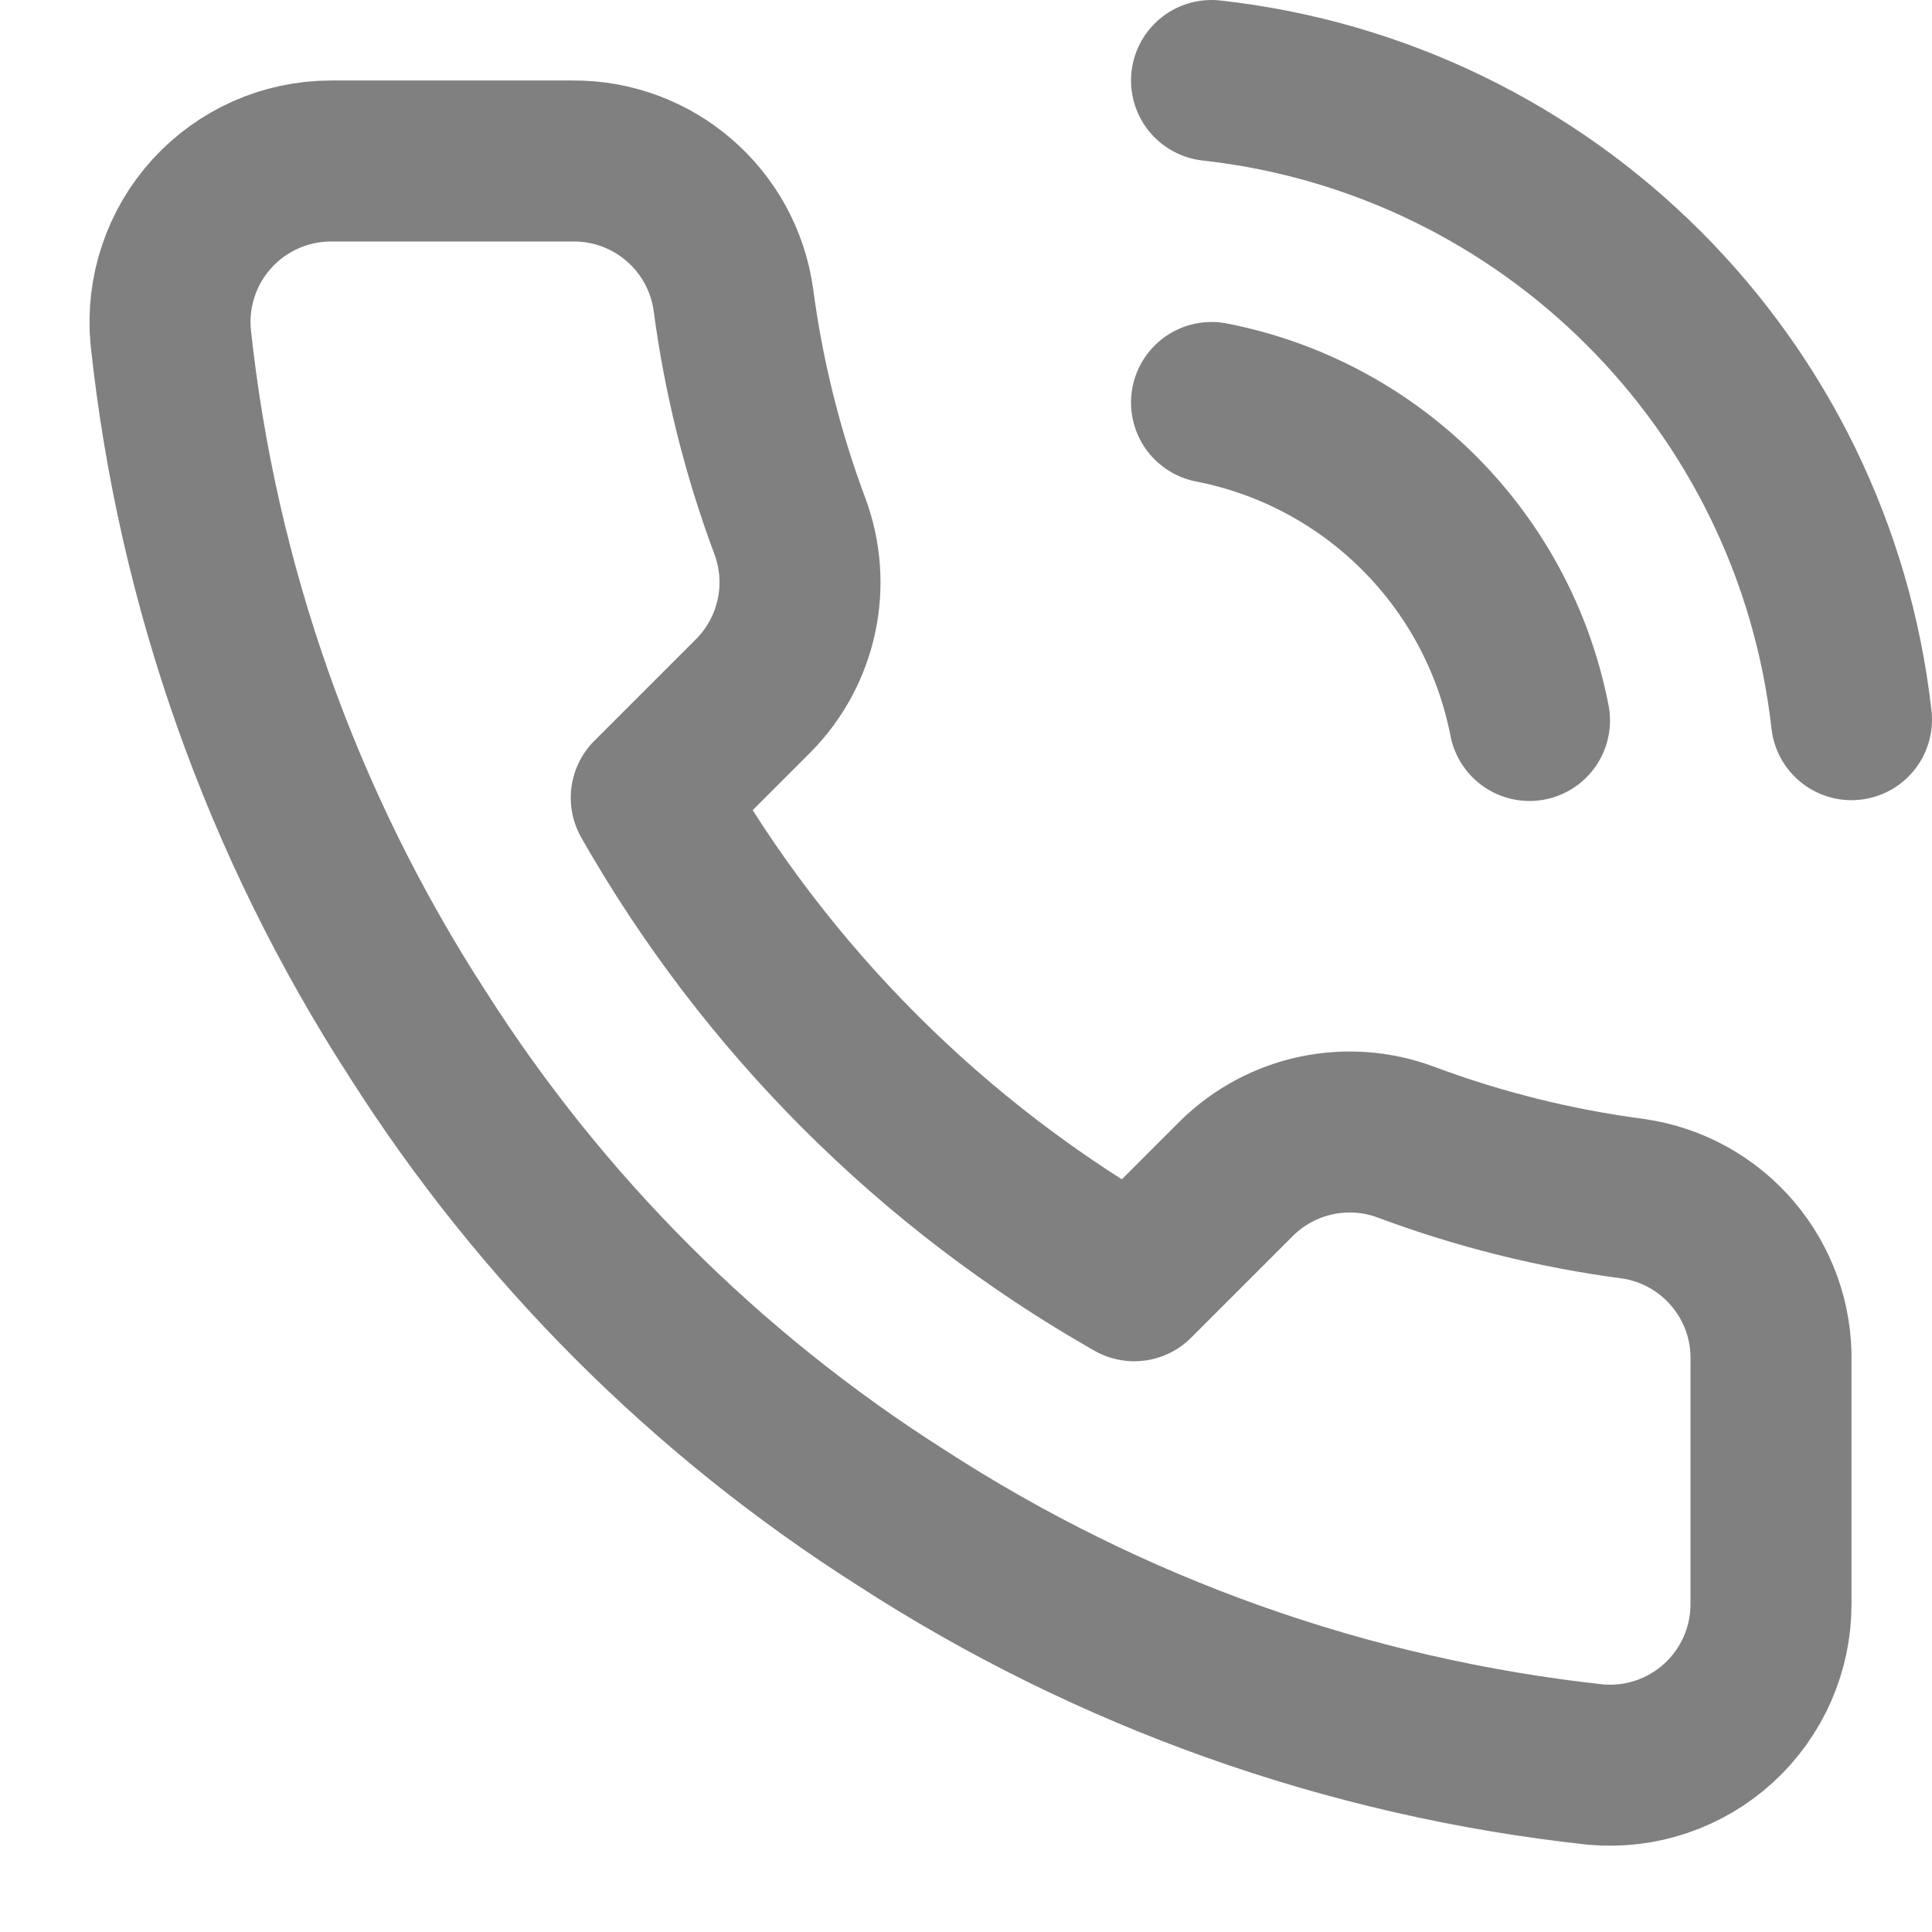
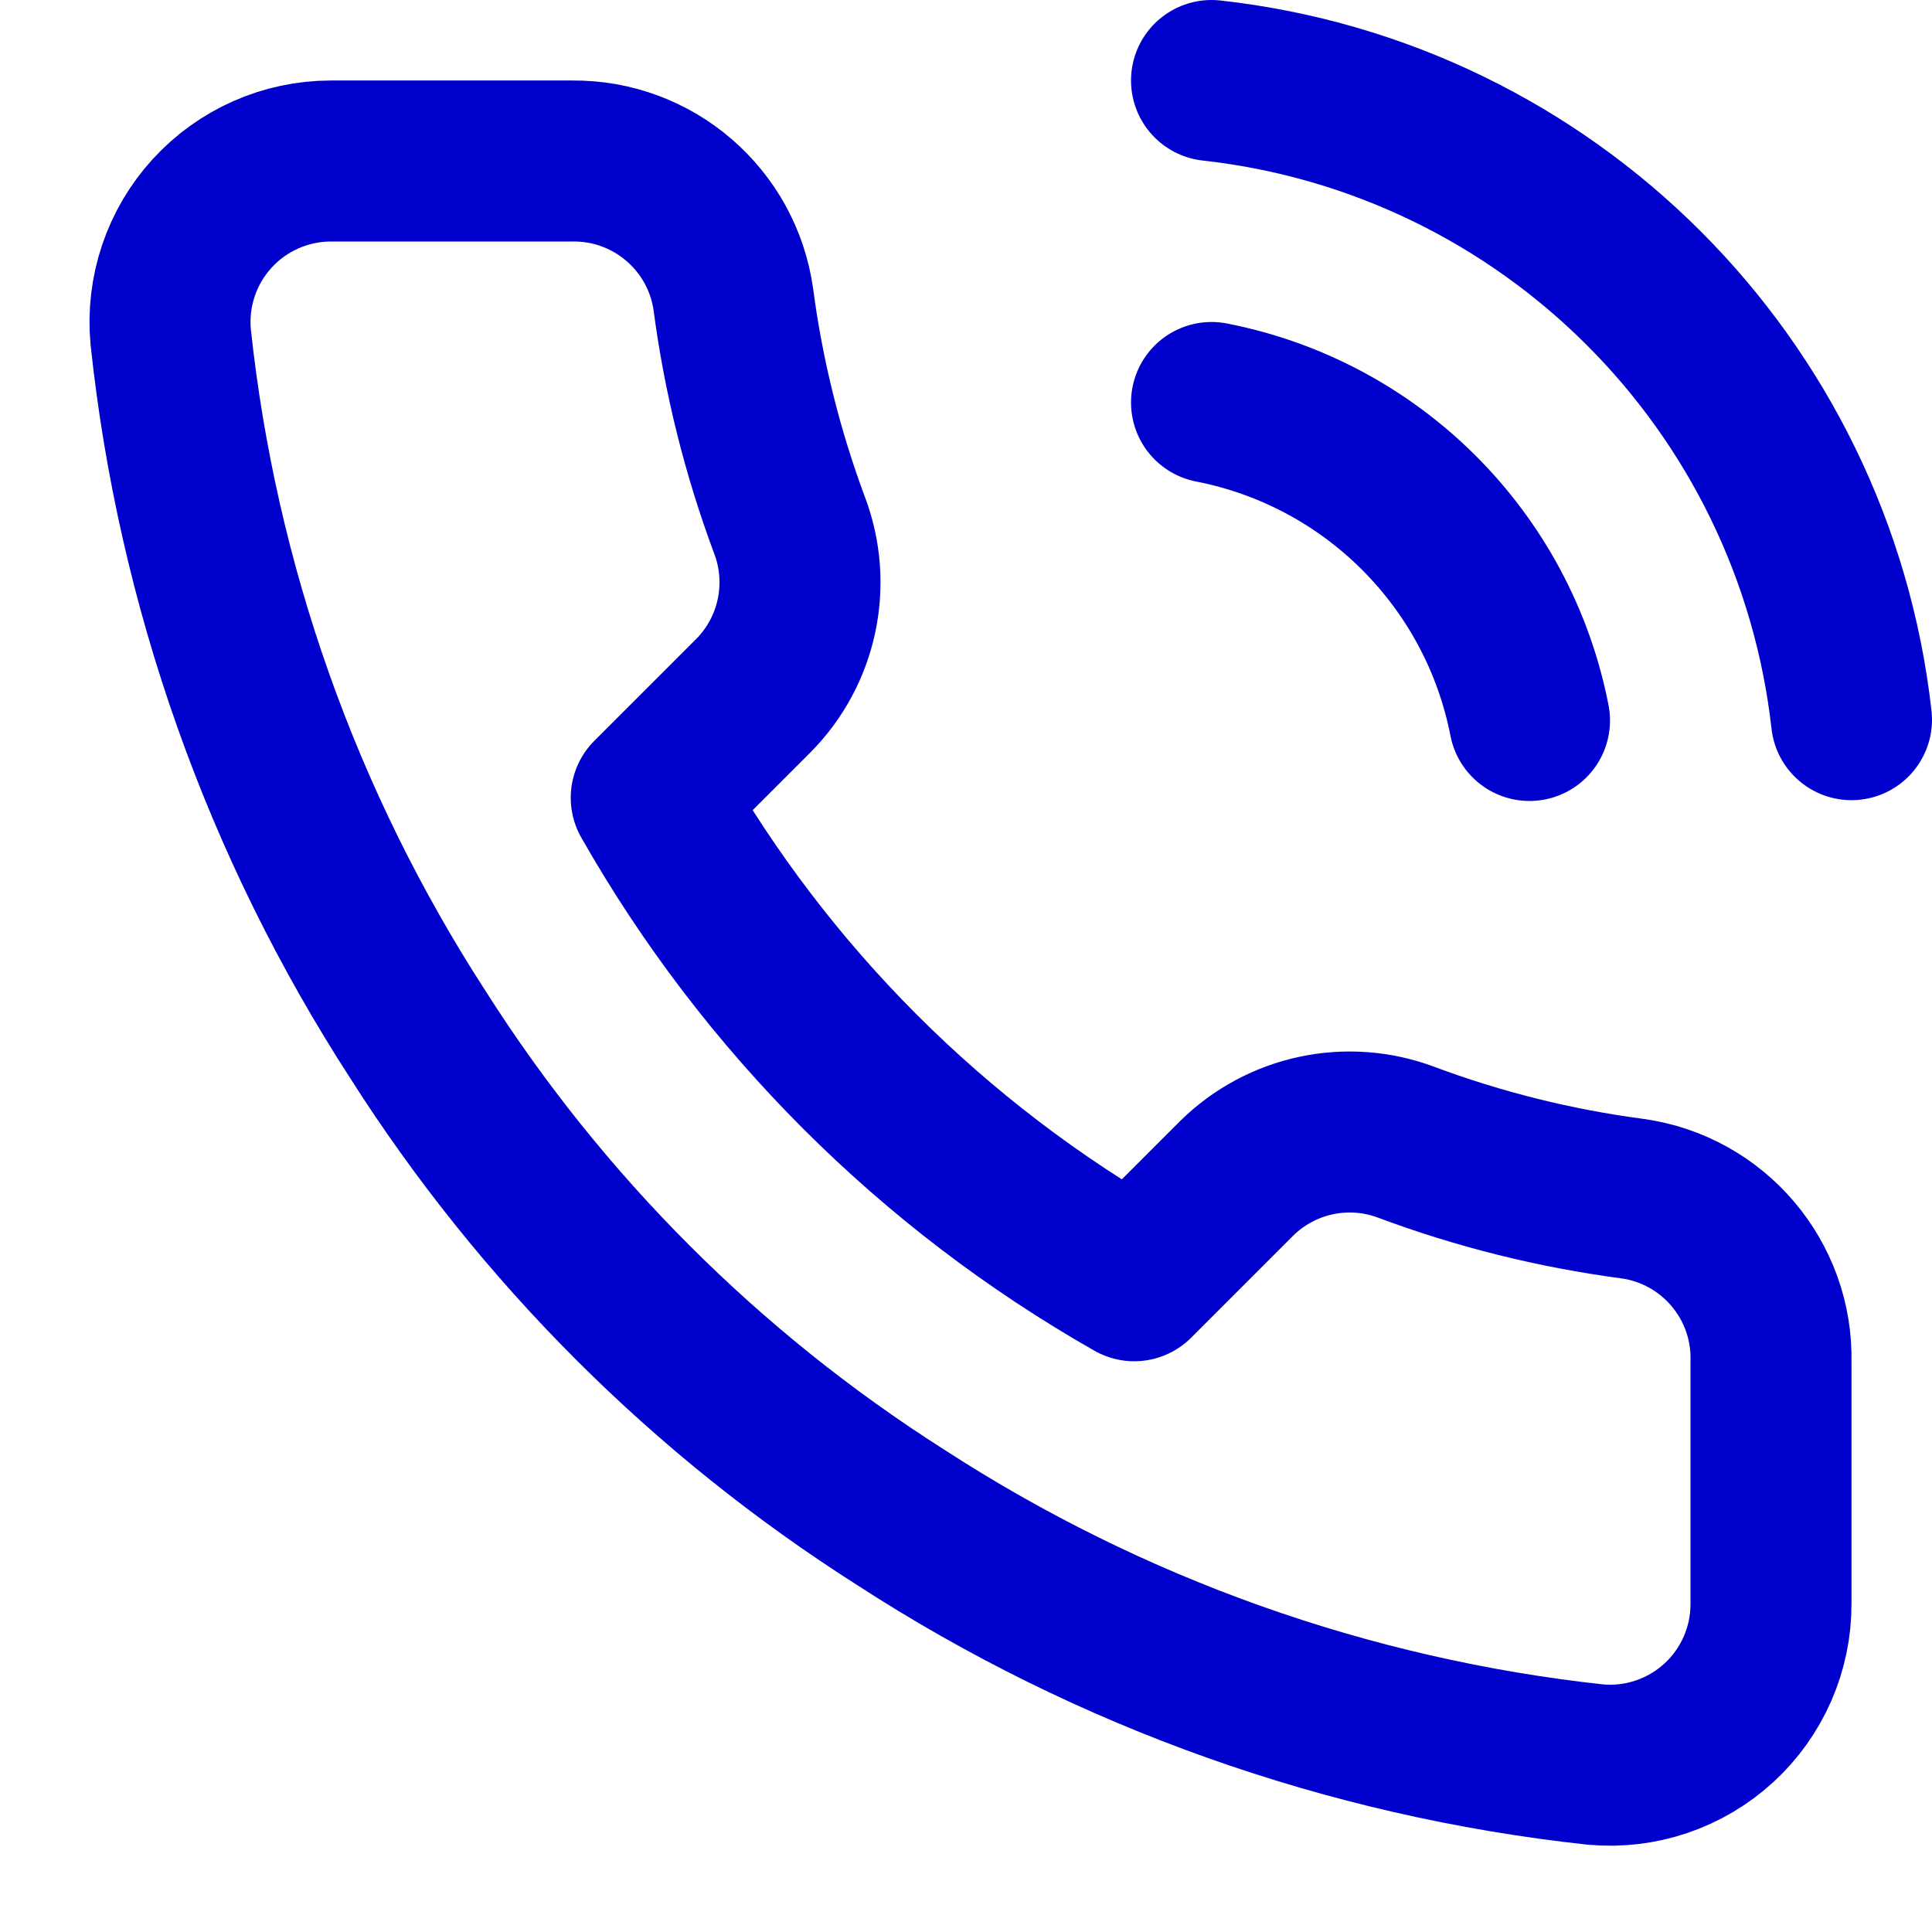
- <svg xmlns="http://www.w3.org/2000/svg" width="24" height="24" viewBox="0 0 24 24" fill="none" stroke="gray" stroke-width="2" stroke-linecap="round" stroke-linejoin="round" class="feather feather-phone-call">
+ <svg xmlns="http://www.w3.org/2000/svg" width="24" height="24" viewBox="0 0 24 24" fill="none" stroke="#0000CD" stroke-width="2" stroke-linecap="round" stroke-linejoin="round" class="feather feather-phone-call">
  <path d="M15.05 5A5 5 0 0 1 19 8.95M15.05 1A9 9 0 0 1 23 8.94m-1 7.98v3a2 2 0 0 1-2.18 2 19.79 19.79 0 0 1-8.63-3.07 19.5 19.5 0 0 1-6-6 19.79 19.79 0 0 1-3.07-8.67A2 2 0 0 1 4.11 2h3a2 2 0 0 1 2 1.72 12.84 12.84 0 0 0 .7 2.81 2 2 0 0 1-.45 2.11L8.09 9.91a16 16 0 0 0 6 6l1.27-1.27a2 2 0 0 1 2.11-.45 12.84 12.84 0 0 0 2.81.7A2 2 0 0 1 22 16.92z" />
</svg>
